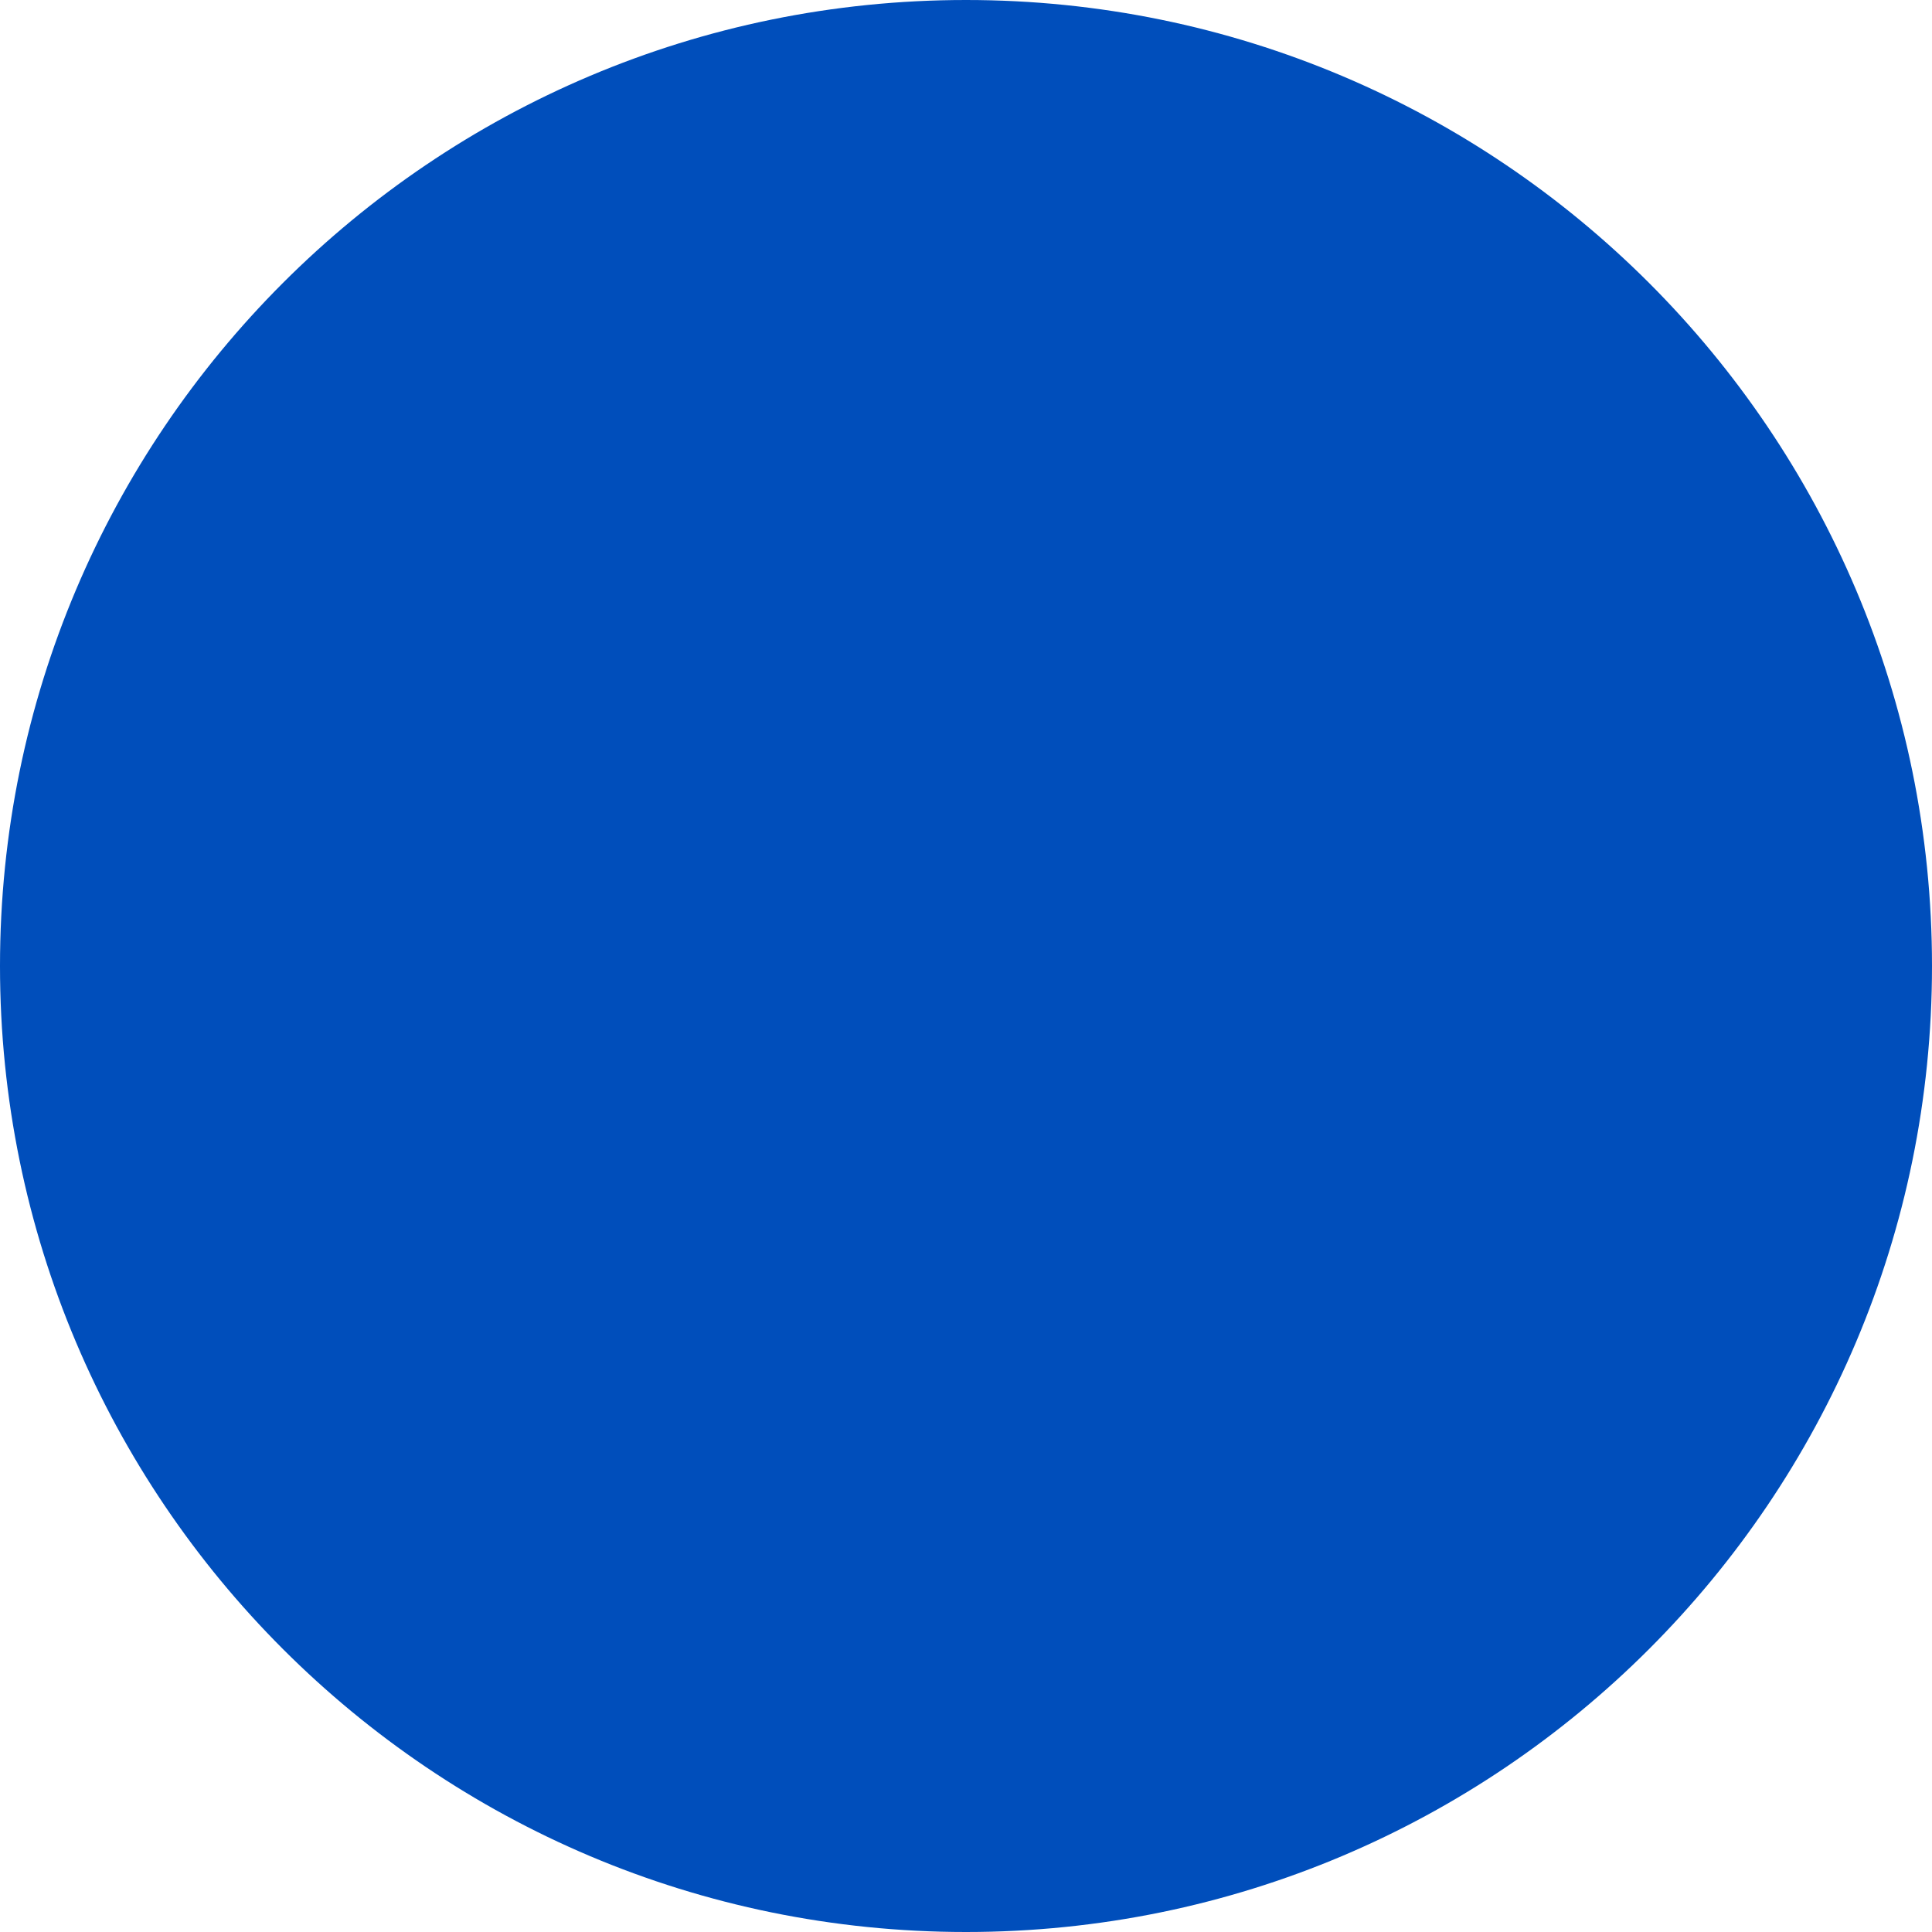
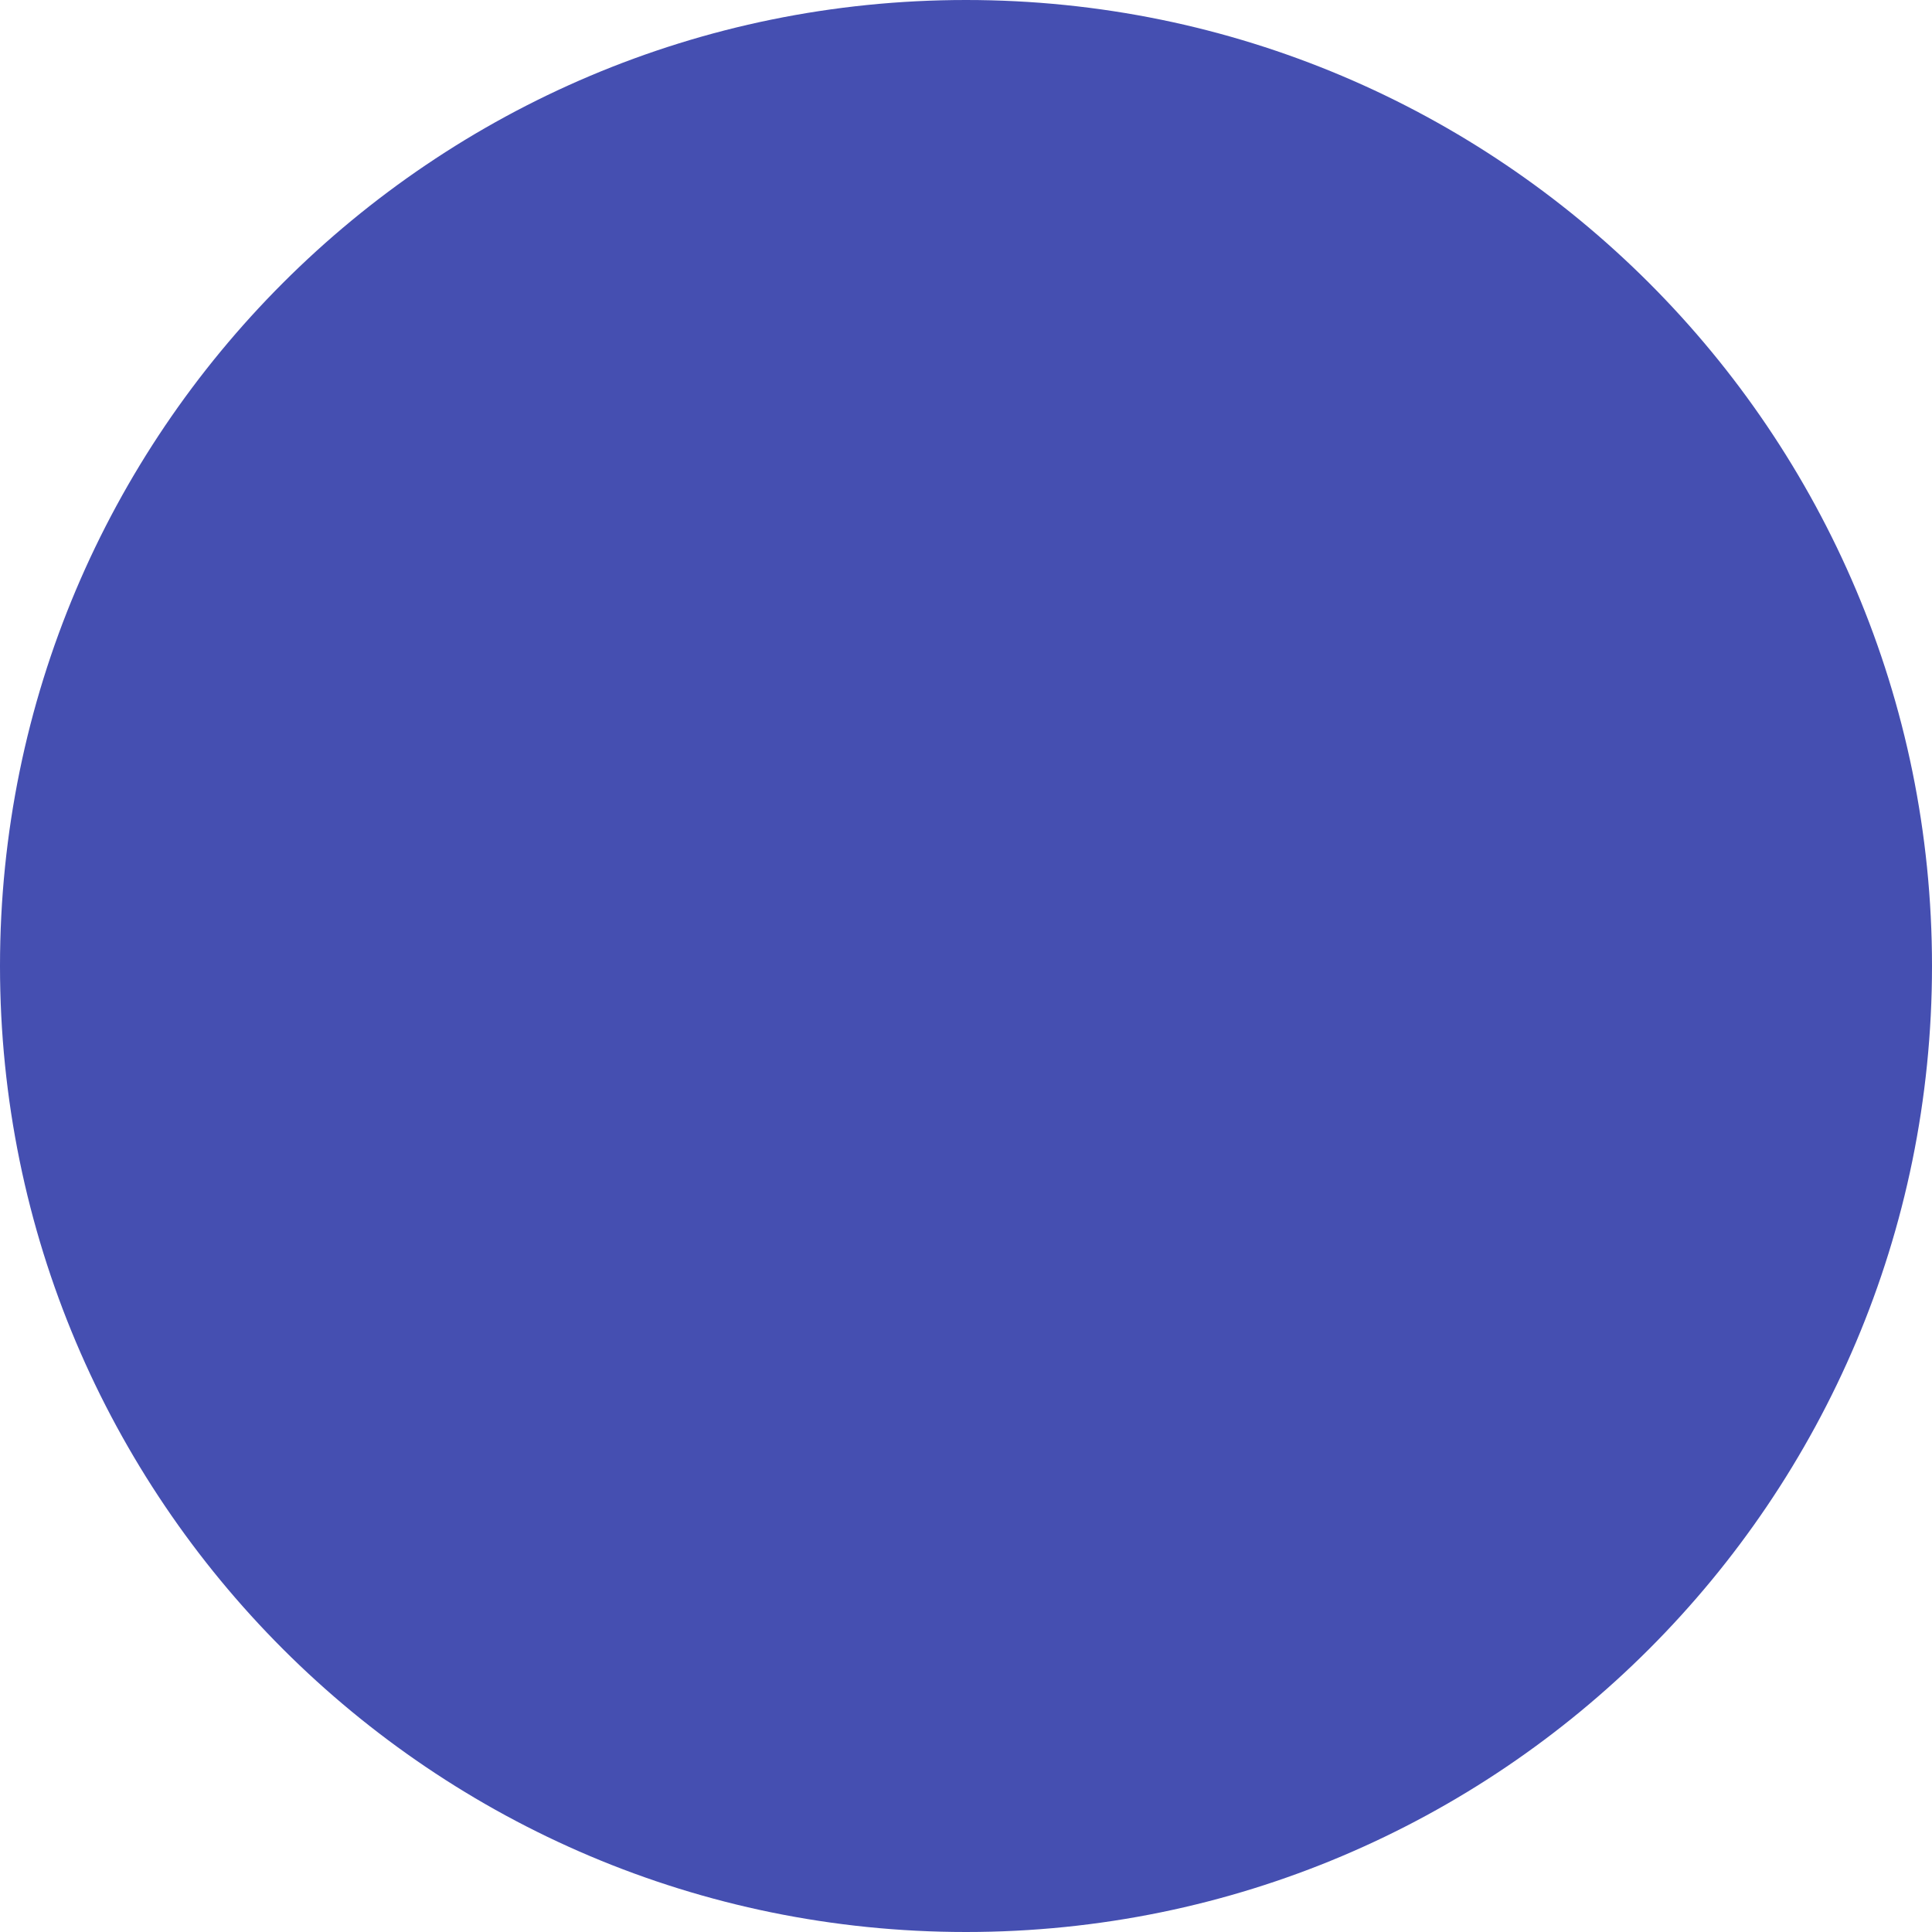
<svg xmlns="http://www.w3.org/2000/svg" preserveAspectRatio="none" overflow="visible" style="display: block;" width="6" height="6" viewBox="0 0 6 6" fill="none">
-   <circle id="Unread" cx="3" cy="3" r="3" fill="#004EBB" />
+   <circle id="Unread" cx="3" cy="3" r="3" fill="#454FB1" />
</svg>
